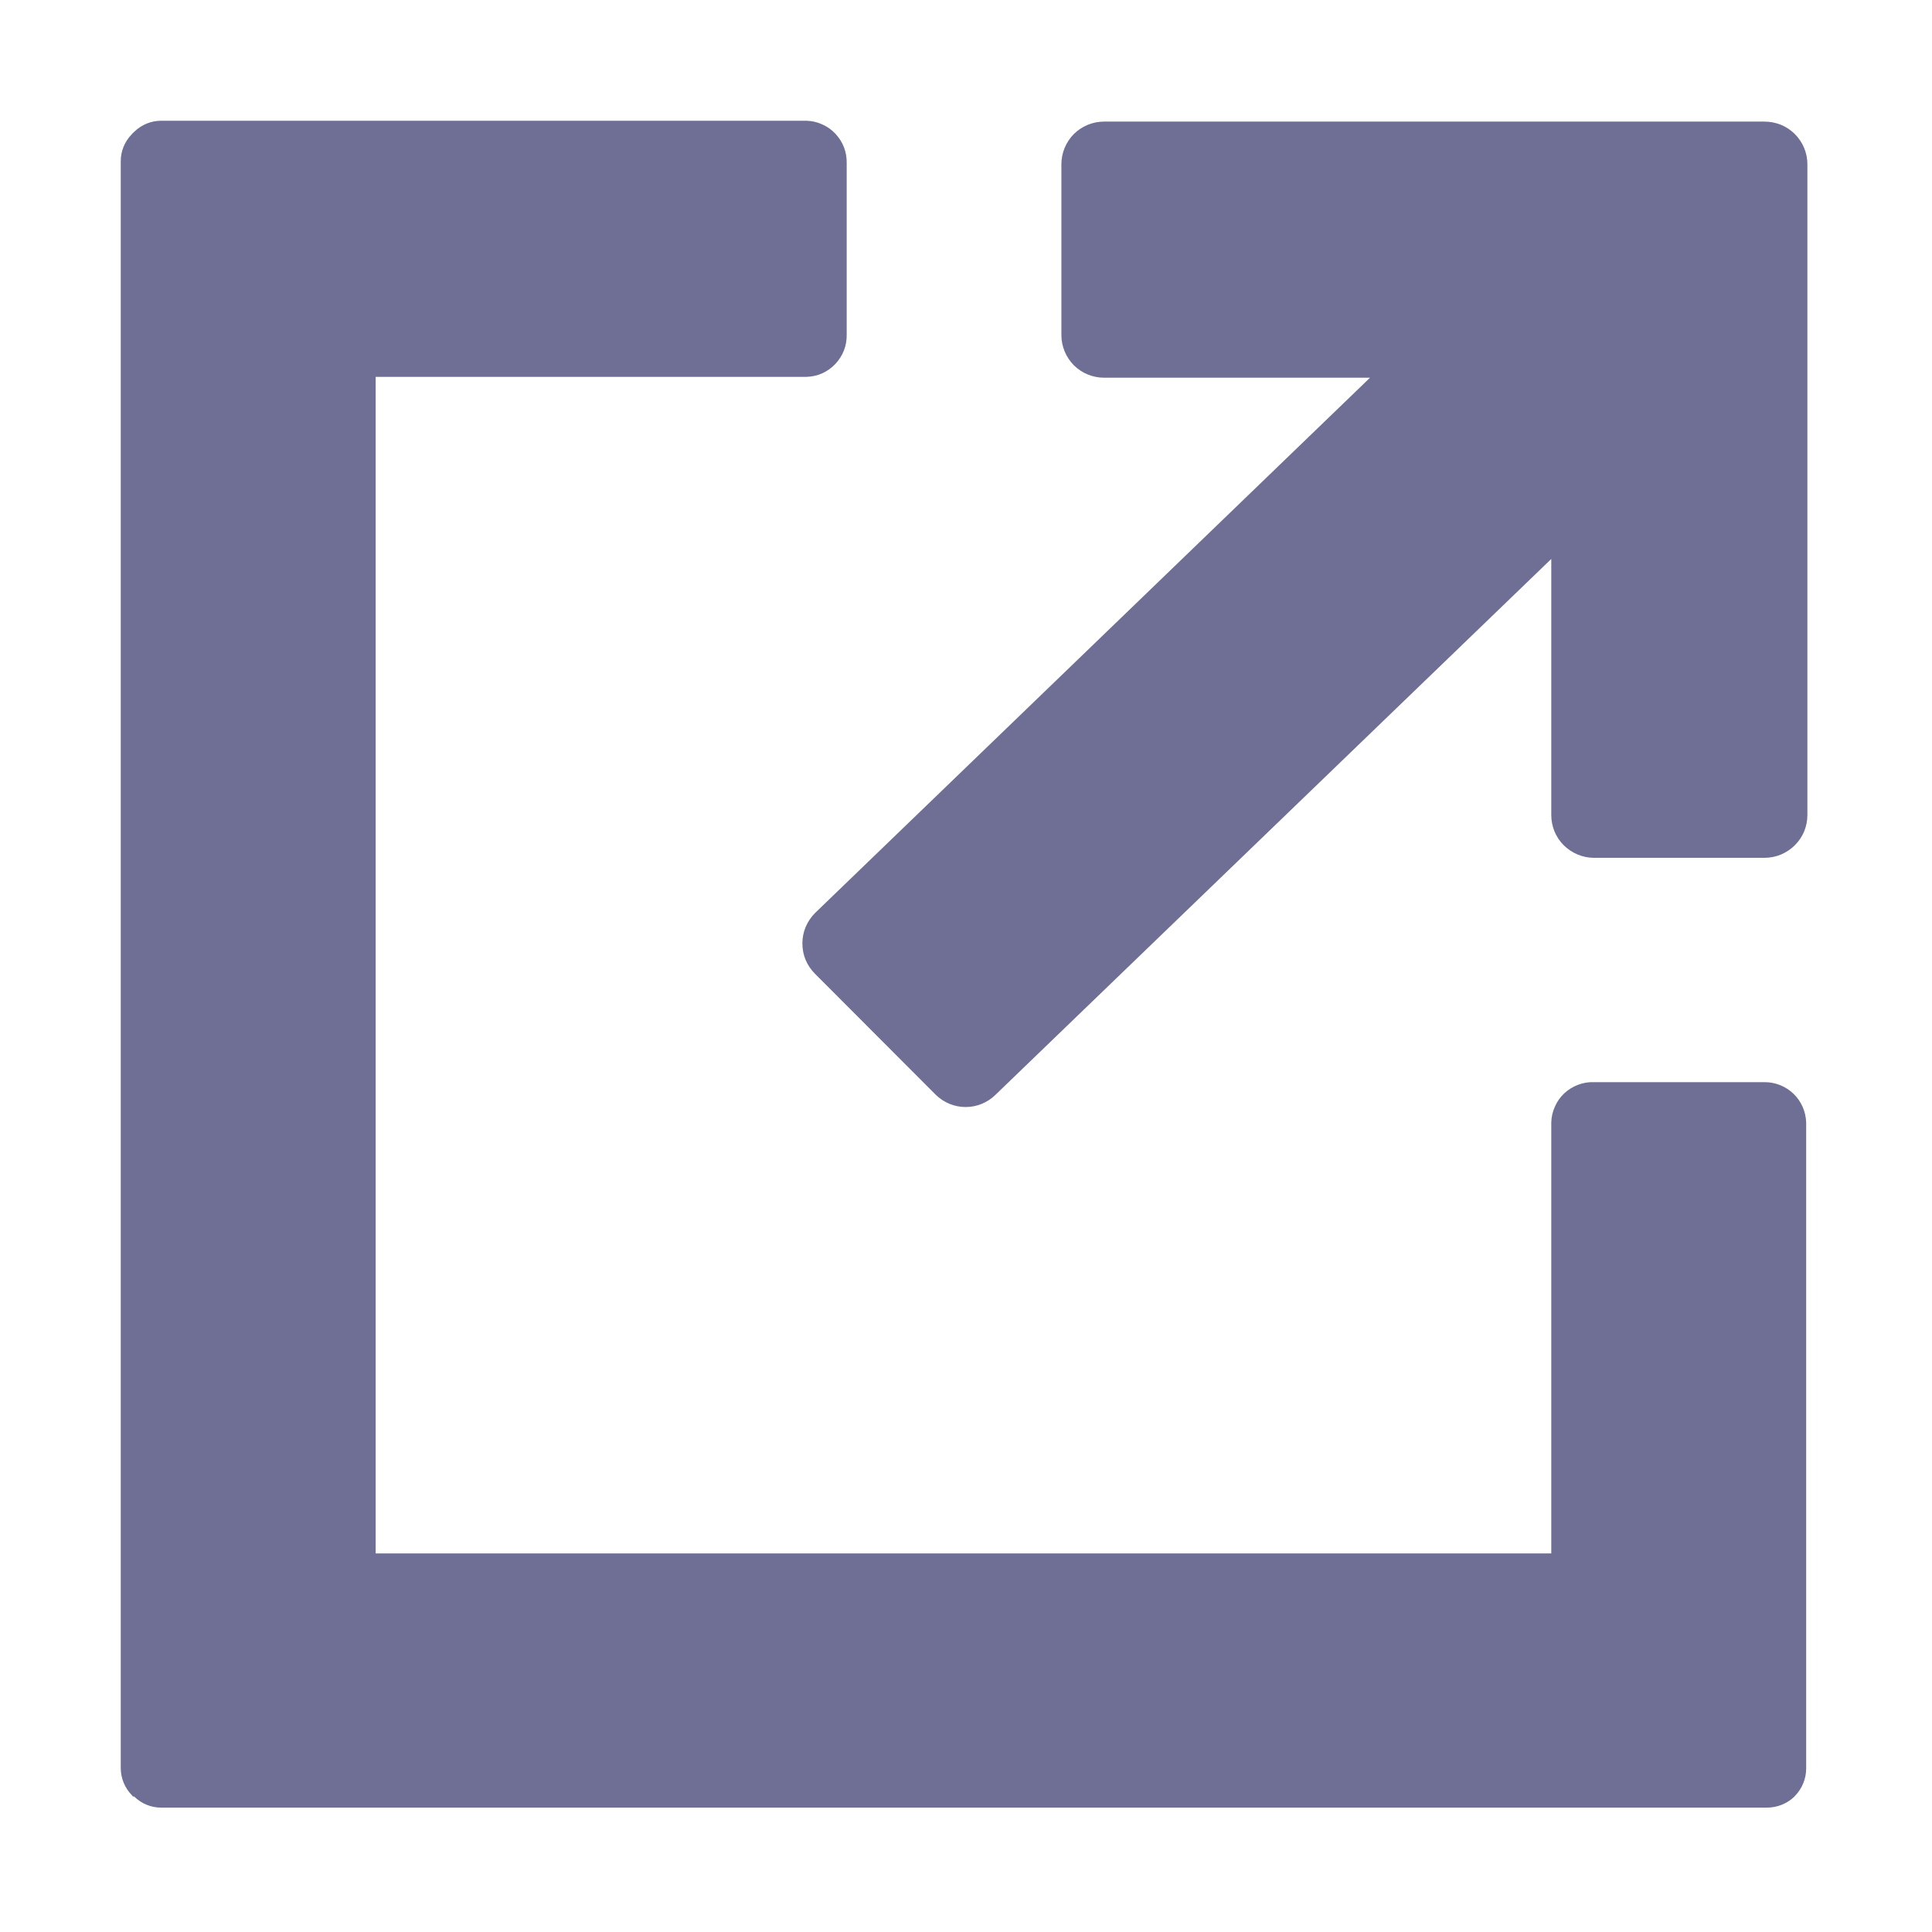
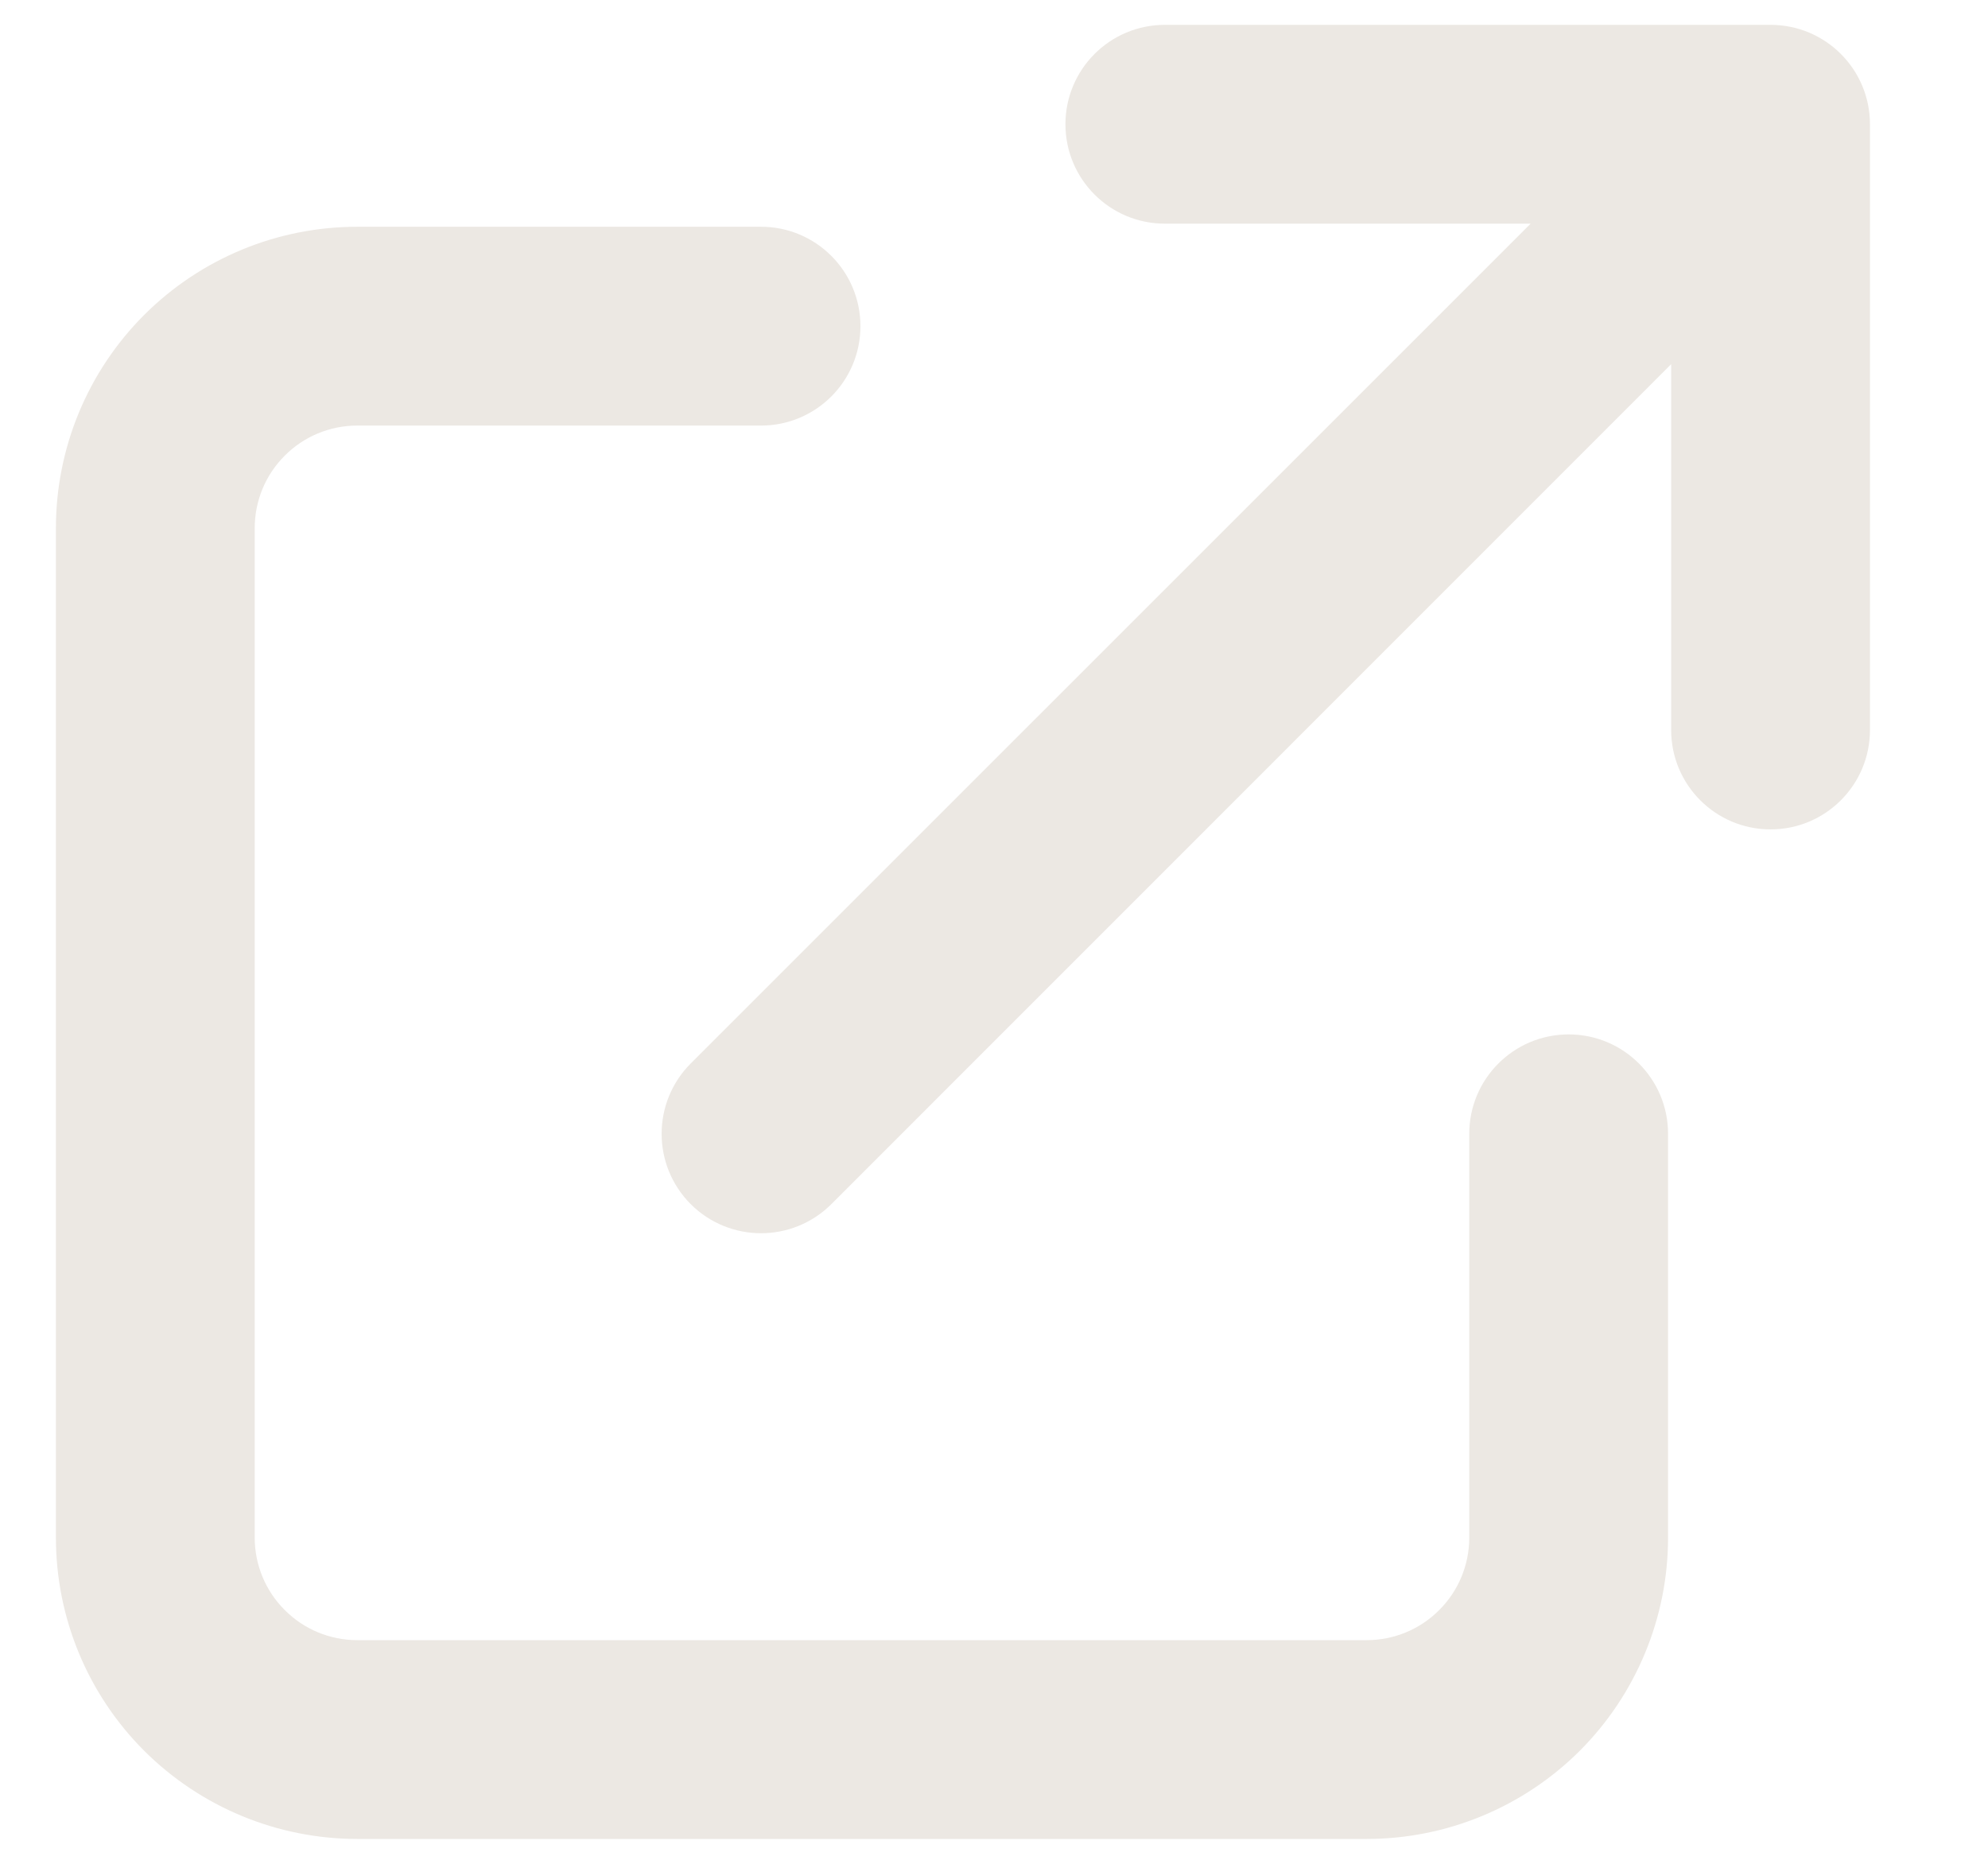
- <svg xmlns="http://www.w3.org/2000/svg" width="16" height="16" viewBox="0 0 16 16" fill="none">
-   <path fill-rule="evenodd" clip-rule="evenodd" d="M13.201 8.962H14.615C14.704 8.962 14.79 8.997 14.854 9.059C14.918 9.121 14.955 9.206 14.958 9.296V14.648C14.957 14.731 14.925 14.811 14.867 14.871L14.857 14.882C14.796 14.939 14.716 14.97 14.632 14.97H1.334C1.251 14.97 1.171 14.937 1.111 14.878H1.101L1.092 14.867C1.034 14.808 1.001 14.728 1 14.645V1.334C1 1.251 1.033 1.171 1.092 1.111L1.101 1.101L1.111 1.092C1.171 1.033 1.251 1 1.334 1H6.678C6.723 1.001 6.768 1.011 6.809 1.03C6.85 1.048 6.887 1.074 6.918 1.107C6.949 1.14 6.974 1.179 6.99 1.221C7.006 1.263 7.013 1.308 7.012 1.354V2.768C7.013 2.813 7.006 2.858 6.99 2.9C6.974 2.942 6.949 2.981 6.918 3.014C6.887 3.047 6.85 3.073 6.809 3.092C6.768 3.11 6.723 3.12 6.678 3.121H3.111V12.865H12.847V9.296C12.848 9.251 12.858 9.206 12.877 9.165C12.895 9.123 12.921 9.086 12.954 9.055C12.987 9.024 13.026 9 13.068 8.984C13.11 8.968 13.155 8.96 13.201 8.962ZM9.143 1.007H14.613C14.659 1.007 14.705 1.016 14.748 1.033C14.792 1.051 14.831 1.077 14.864 1.11C14.897 1.143 14.923 1.182 14.941 1.225C14.959 1.268 14.968 1.314 14.968 1.36V6.75C14.968 6.844 14.931 6.934 14.864 7C14.798 7.066 14.708 7.104 14.614 7.104H13.2C13.107 7.104 13.017 7.066 12.95 7C12.884 6.934 12.847 6.844 12.847 6.75V4.629L8.245 9.066C8.179 9.131 8.09 9.168 7.997 9.168C7.904 9.168 7.815 9.131 7.749 9.066L6.75 8.065C6.717 8.032 6.69 7.993 6.672 7.95C6.654 7.907 6.645 7.86 6.645 7.813C6.645 7.766 6.654 7.72 6.672 7.677C6.69 7.634 6.717 7.594 6.75 7.561L11.346 3.128H9.143C9.05 3.128 8.96 3.091 8.893 3.025C8.827 2.958 8.79 2.868 8.79 2.775V1.36C8.79 1.267 8.827 1.177 8.893 1.11C8.96 1.044 9.05 1.007 9.143 1.007Z" fill="#6F6E95" />
+ <svg xmlns="http://www.w3.org/2000/svg" width="16" height="15" viewBox="0 0 16 15" fill="none">
+   <path fill-rule="evenodd" clip-rule="evenodd" d="M8.575 1C8.575 0.558 8.933 0.2 9.375 0.2H14.25C14.692 0.2 15.05 0.558 15.05 1V5.875C15.05 6.317 14.692 6.675 14.25 6.675C13.808 6.675 13.45 6.317 13.45 5.875V2.931L6.691 9.691C6.378 10.003 5.872 10.003 5.559 9.691C5.247 9.378 5.247 8.872 5.559 8.559L12.319 1.8H9.375C8.933 1.8 8.575 1.442 8.575 1ZM1.16 2.535C1.615 2.08 2.232 1.825 2.875 1.825H6.125C6.567 1.825 6.925 2.183 6.925 2.625C6.925 3.067 6.567 3.425 6.125 3.425H2.875C2.656 3.425 2.446 3.512 2.292 3.667C2.137 3.821 2.05 4.031 2.05 4.25V12.375C2.05 12.594 2.137 12.804 2.292 12.958C2.446 13.113 2.656 13.2 2.875 13.2H11C11.219 13.2 11.429 13.113 11.583 12.958C11.738 12.804 11.825 12.594 11.825 12.375V9.125C11.825 8.683 12.183 8.325 12.625 8.325C13.067 8.325 13.425 8.683 13.425 9.125V12.375C13.425 13.018 13.169 13.635 12.715 14.09C12.26 14.544 11.643 14.8 11 14.8H2.875C2.232 14.8 1.615 14.544 1.16 14.09C0.705 13.635 0.45 13.018 0.45 12.375V4.25C0.45 3.607 0.705 2.99 1.16 2.535Z" fill="#ECE8E3" />
</svg>
